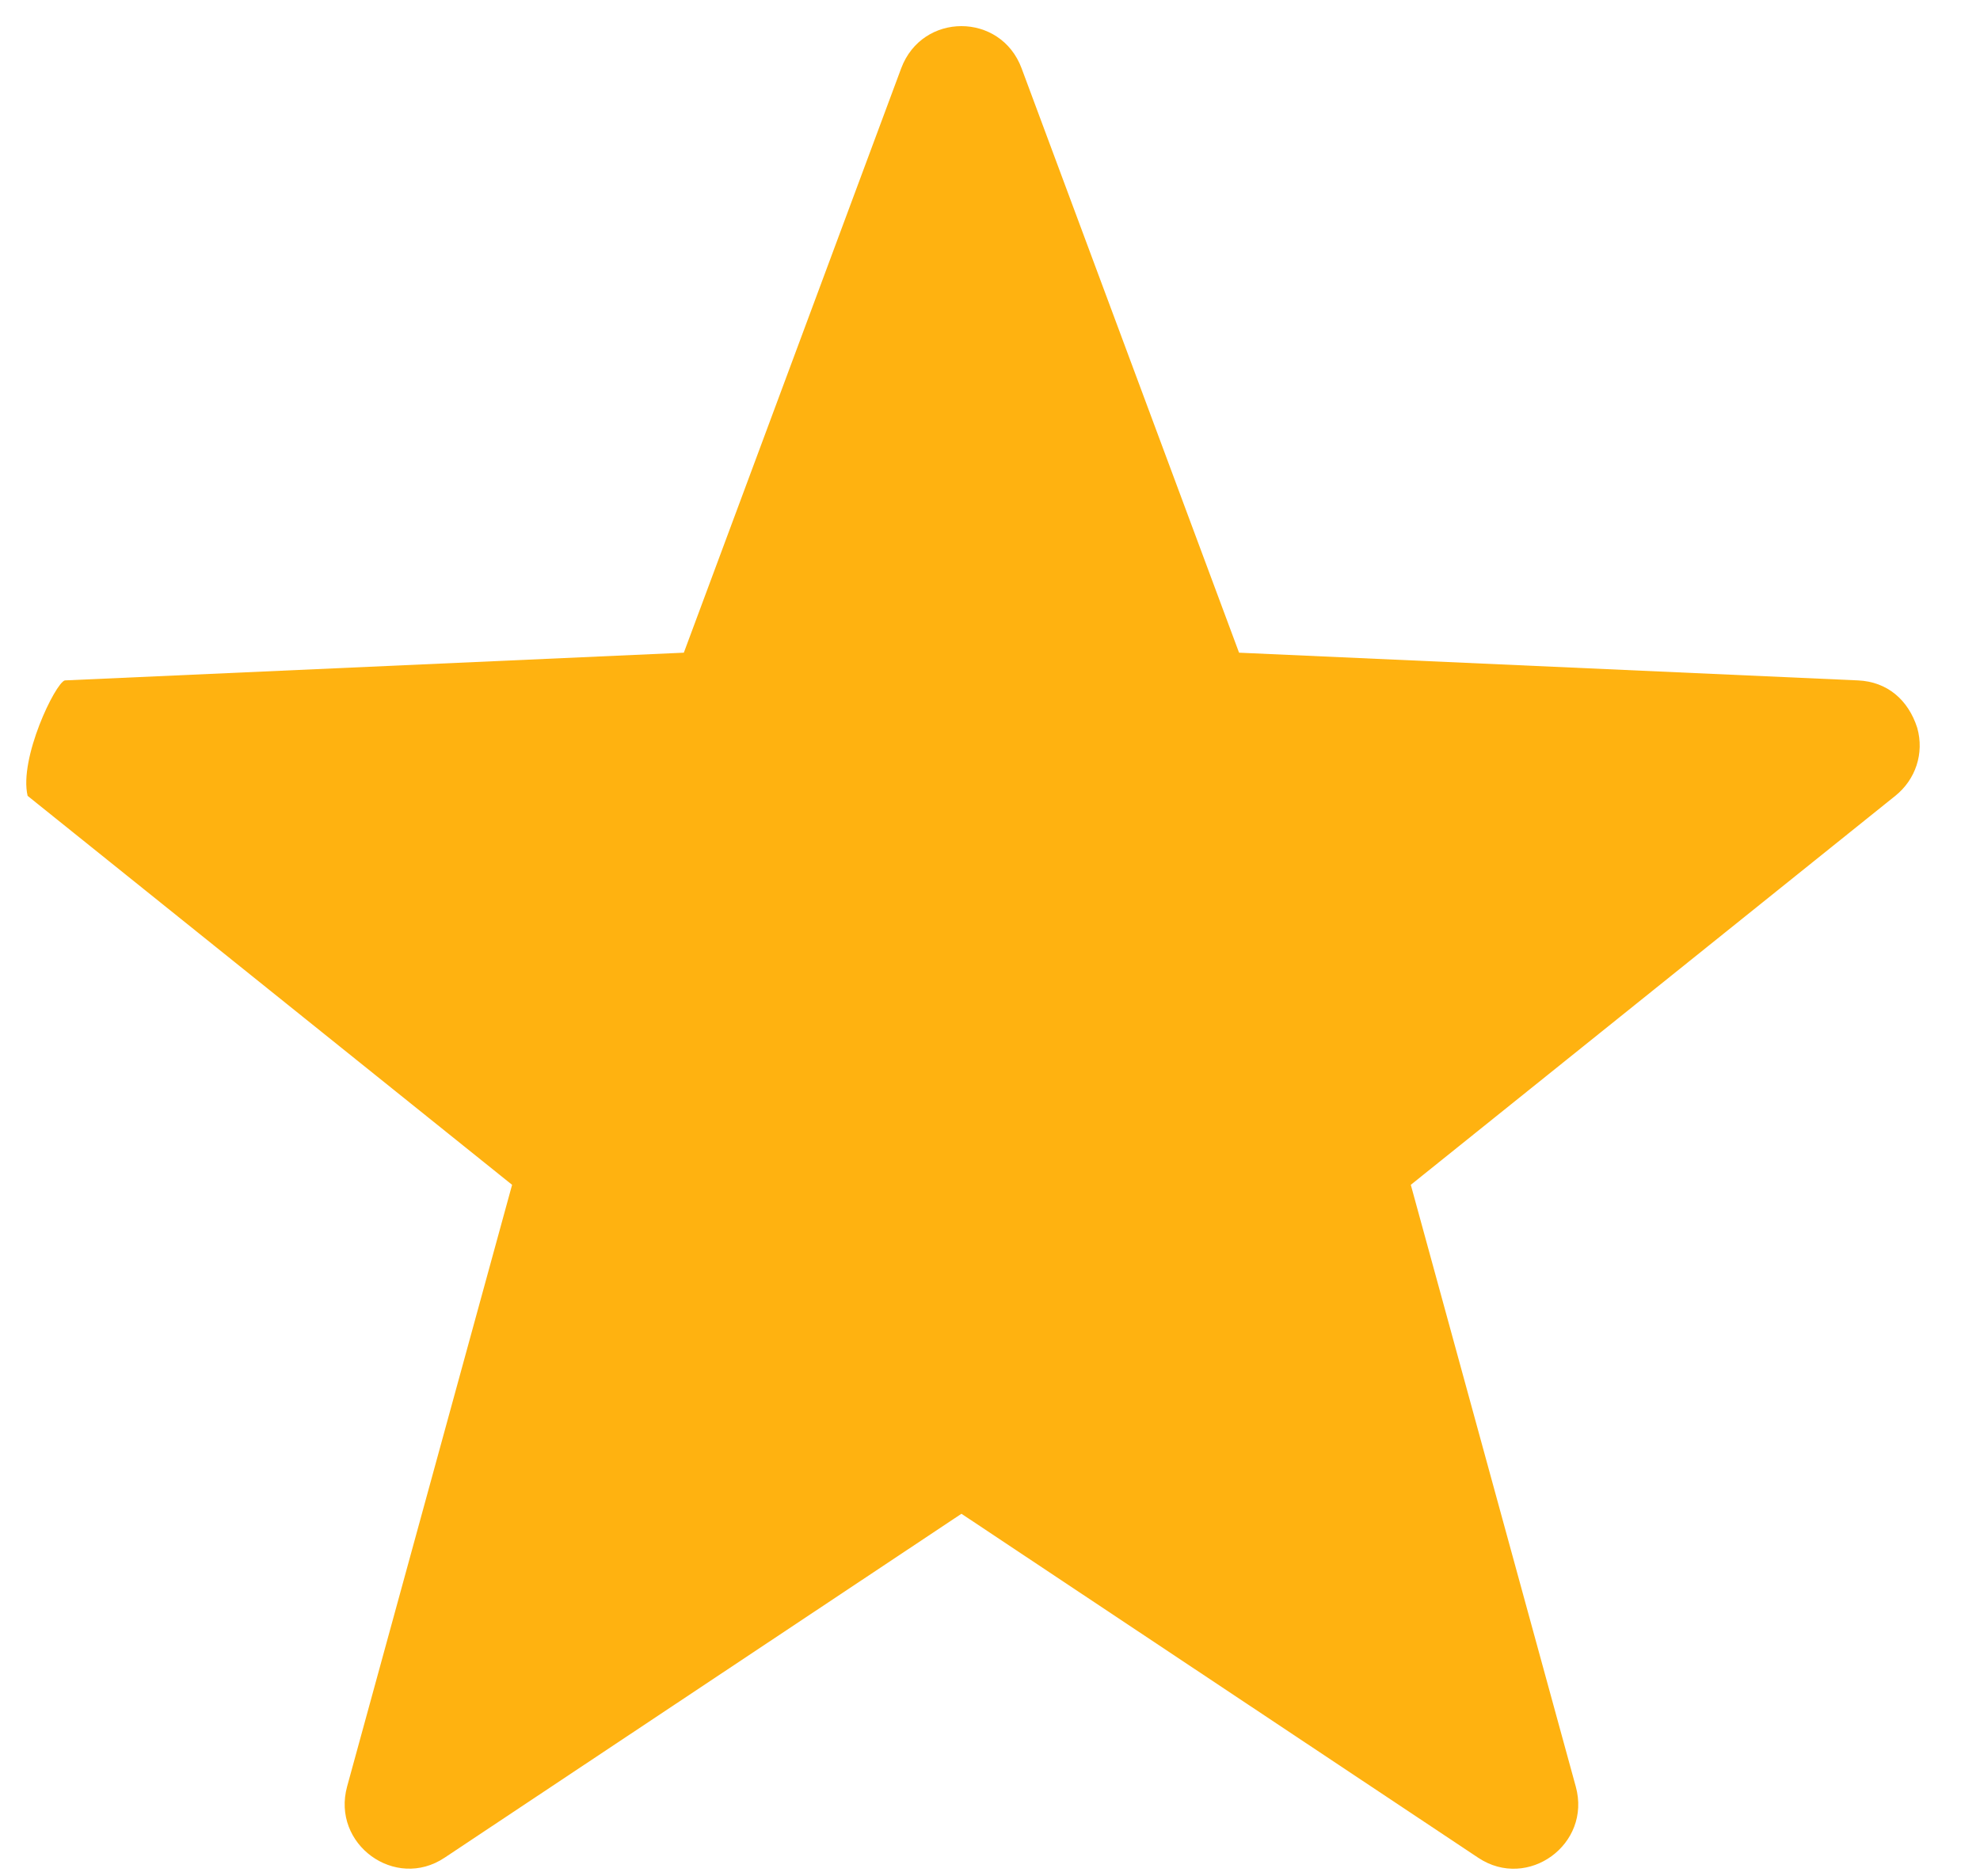
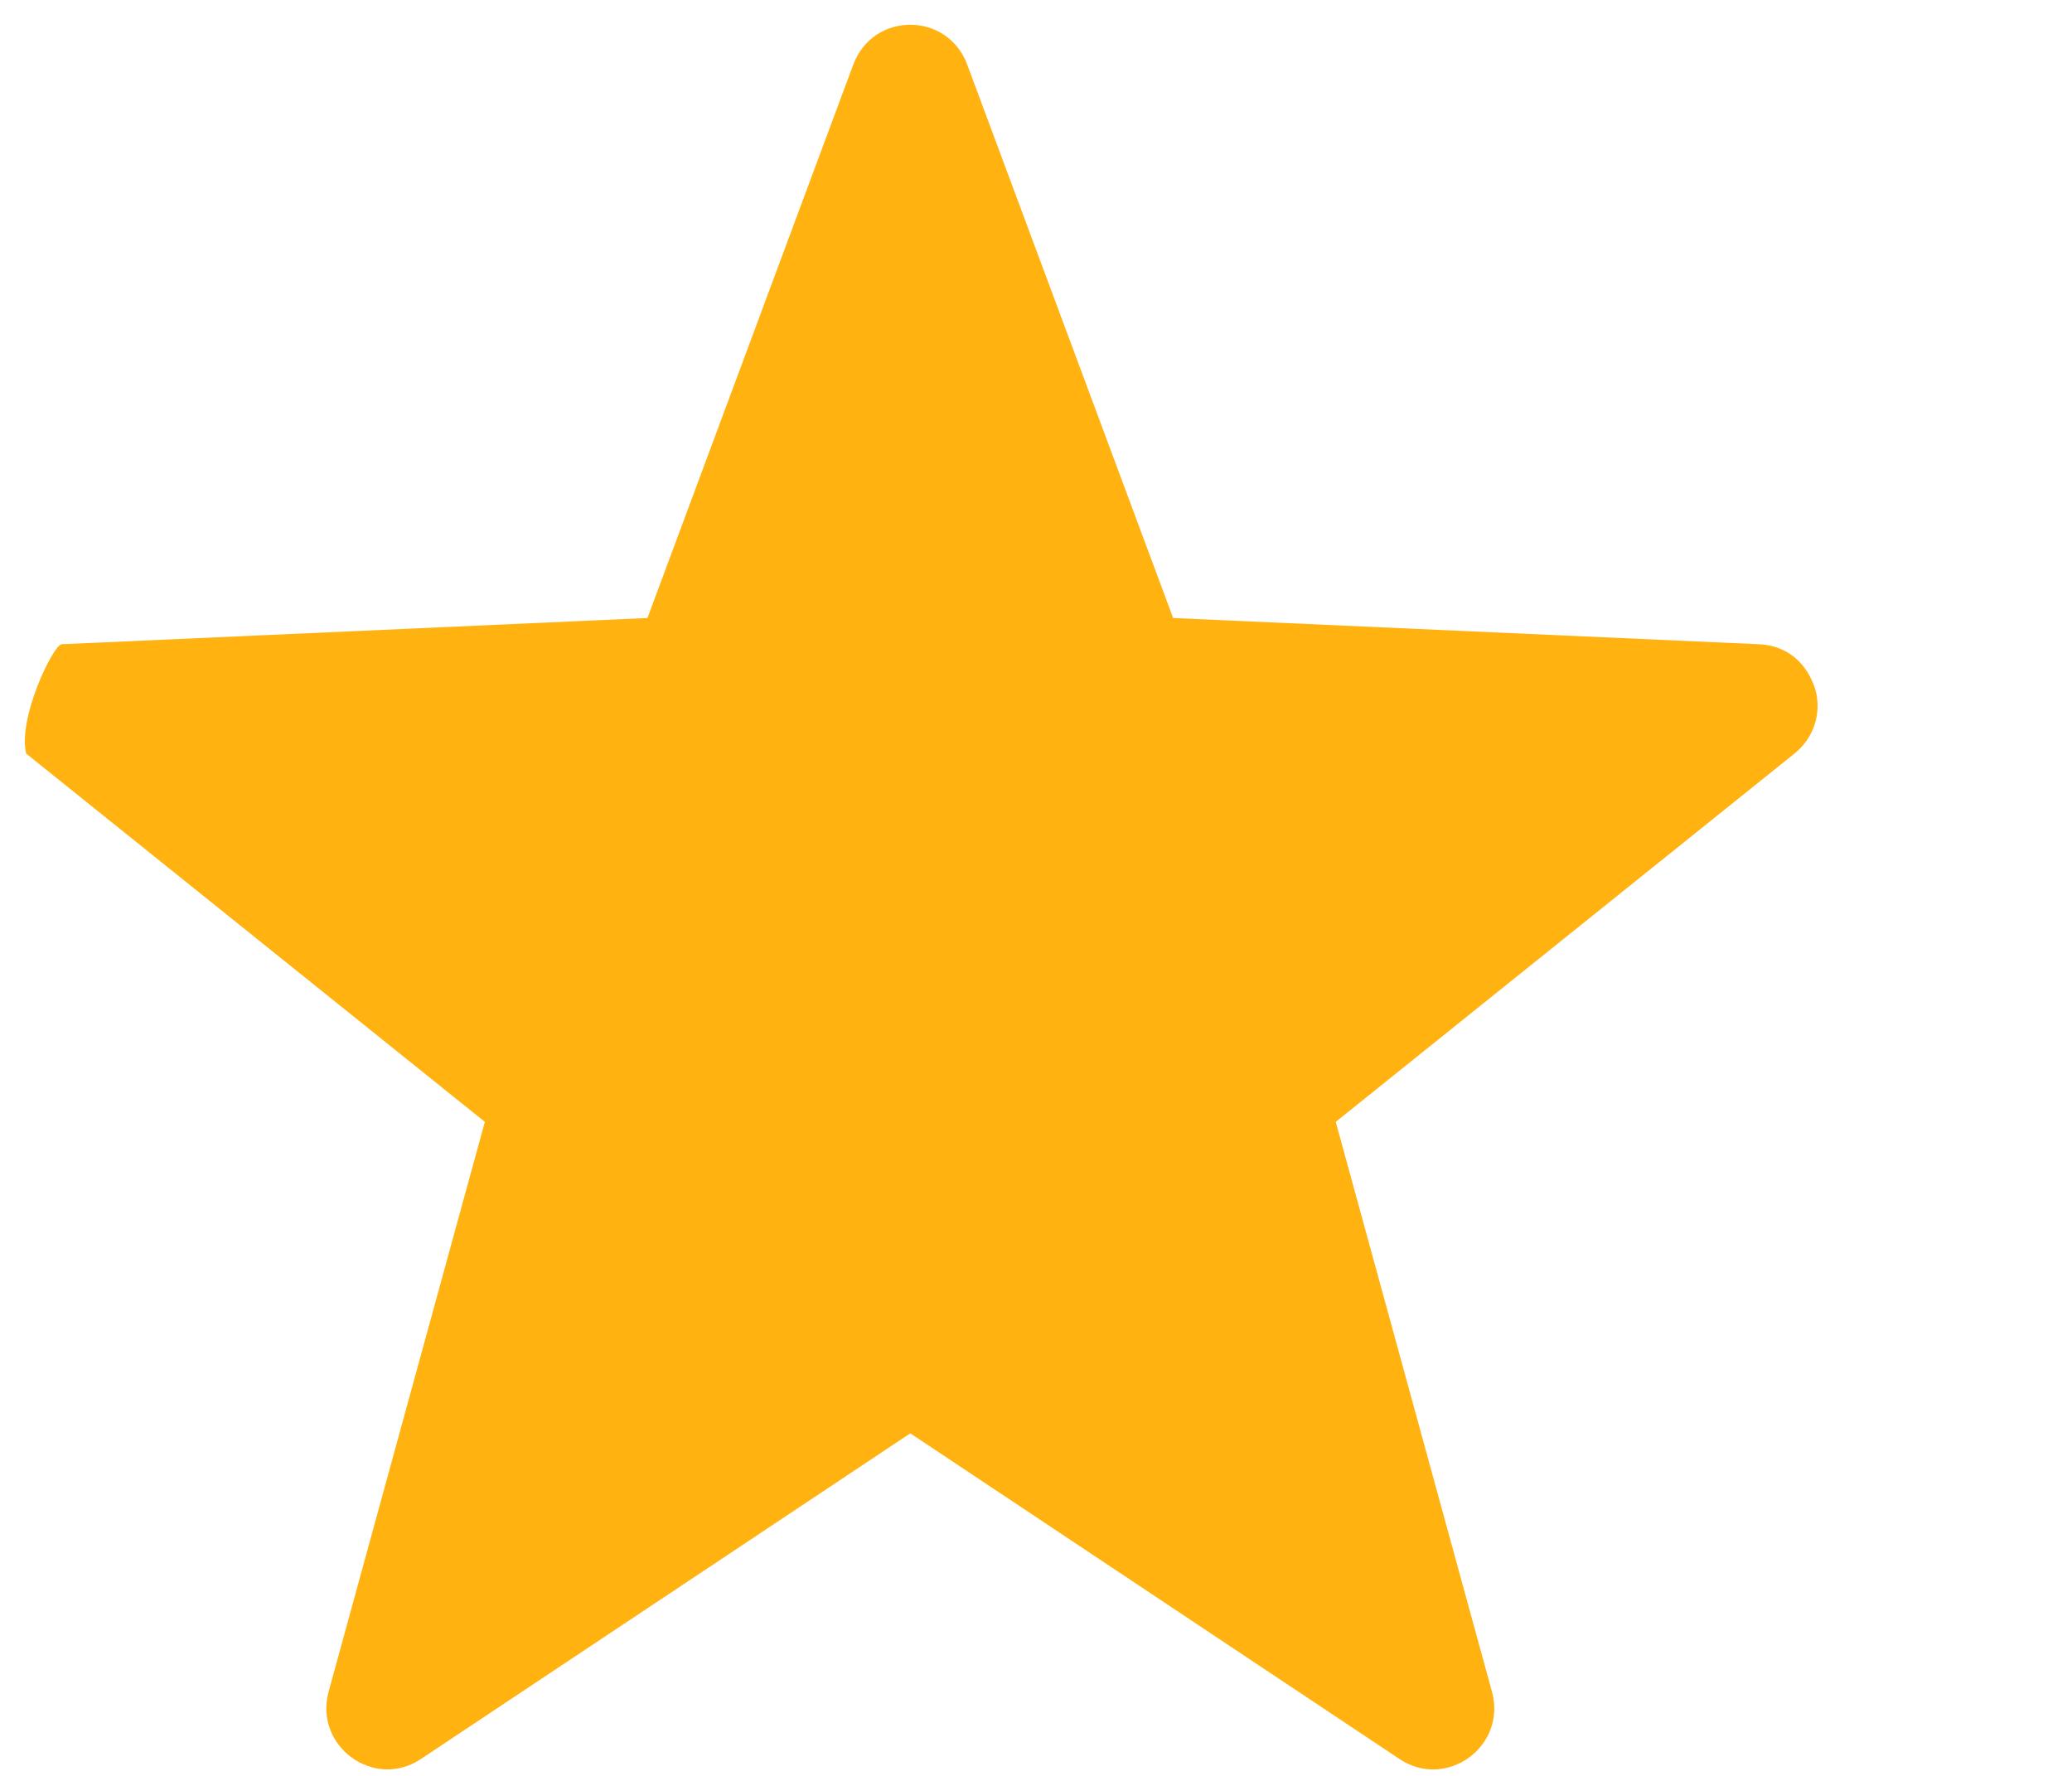
- <svg xmlns="http://www.w3.org/2000/svg" width="19px" height="18px">
+ <svg xmlns="http://www.w3.org/2000/svg" width="21px" height="18px">
  <path fill="rgb(255, 178, 16)" d="M18.187,7.638 L13.538,11.371 L15.121,17.146 C15.274,17.701 14.660,18.145 14.186,17.830 L9.226,14.528 L4.266,17.829 C3.792,18.145 3.179,17.700 3.331,17.145 L4.914,11.371 L0.265,7.638 C0.181,7.279 0.53,6.556 0.622,6.530 L6.562,6.264 L8.648,0.655 C8.850,0.116 9.602,0.116 9.803,0.655 L11.890,6.264 L17.830,6.530 C18.111,6.543 18.312,6.717 18.398,6.986 C18.466,7.229 18.383,7.481 18.187,7.638 L18.187,7.638 Z" />
</svg>
